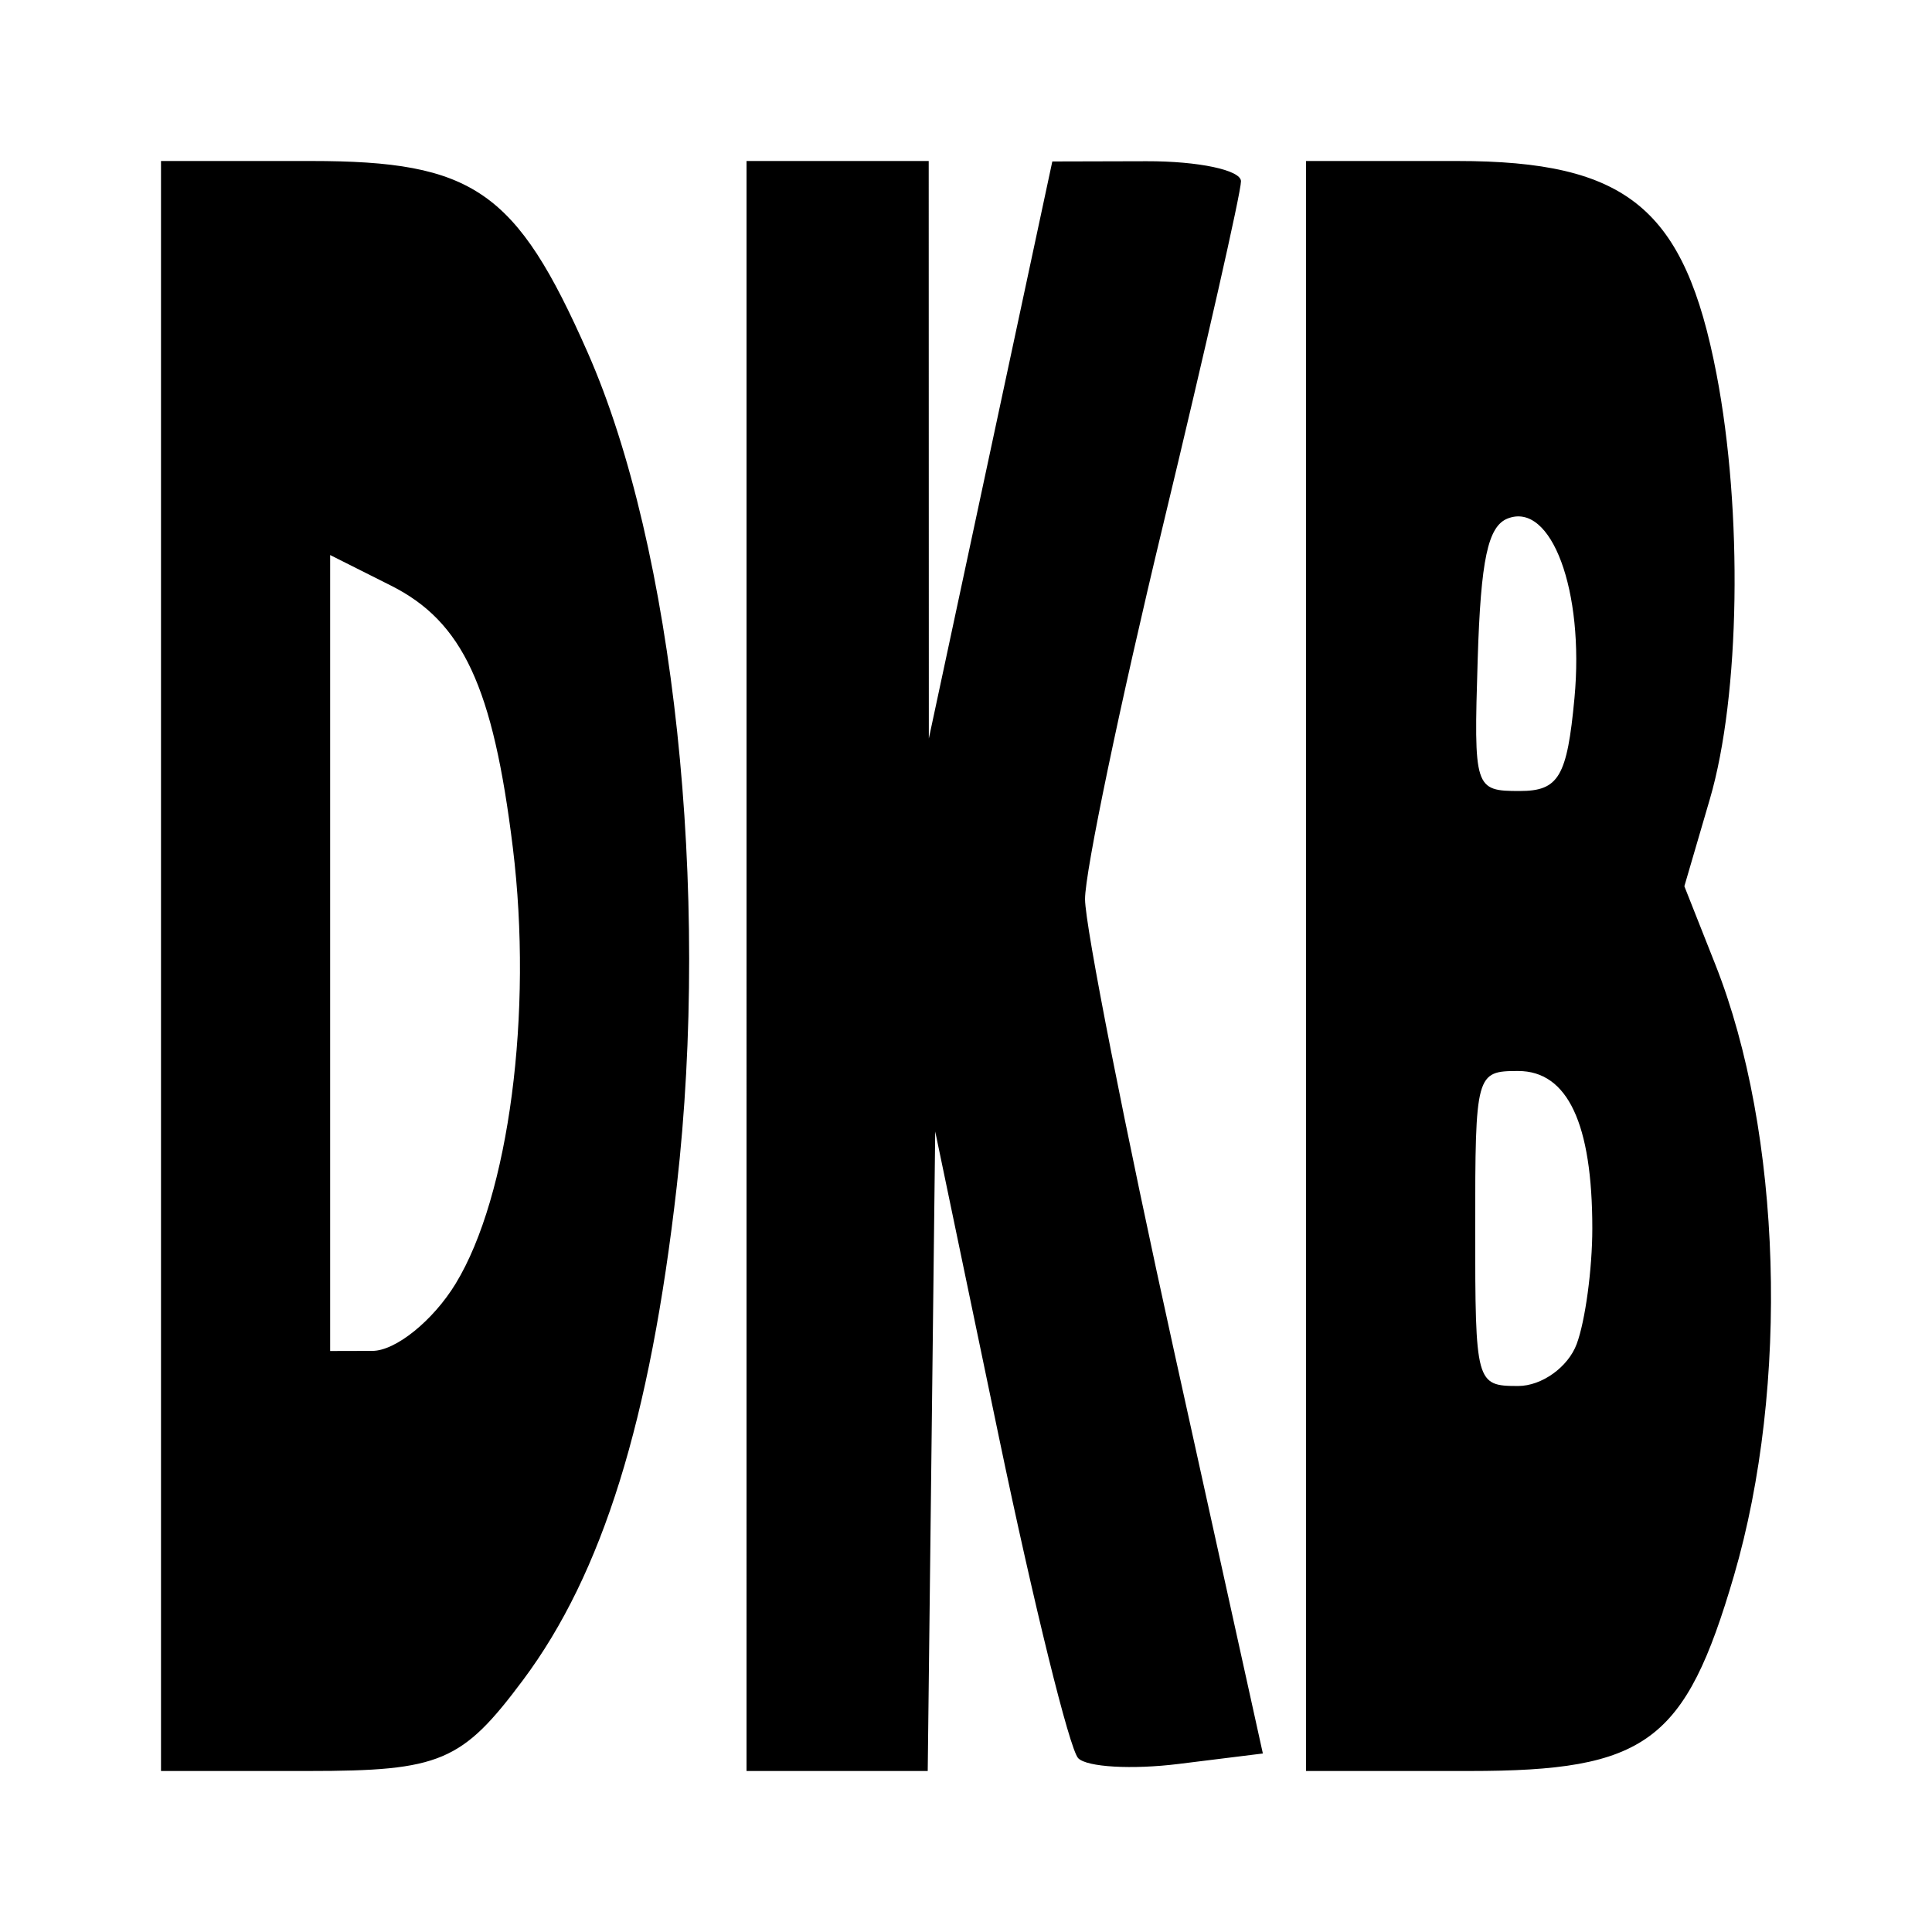
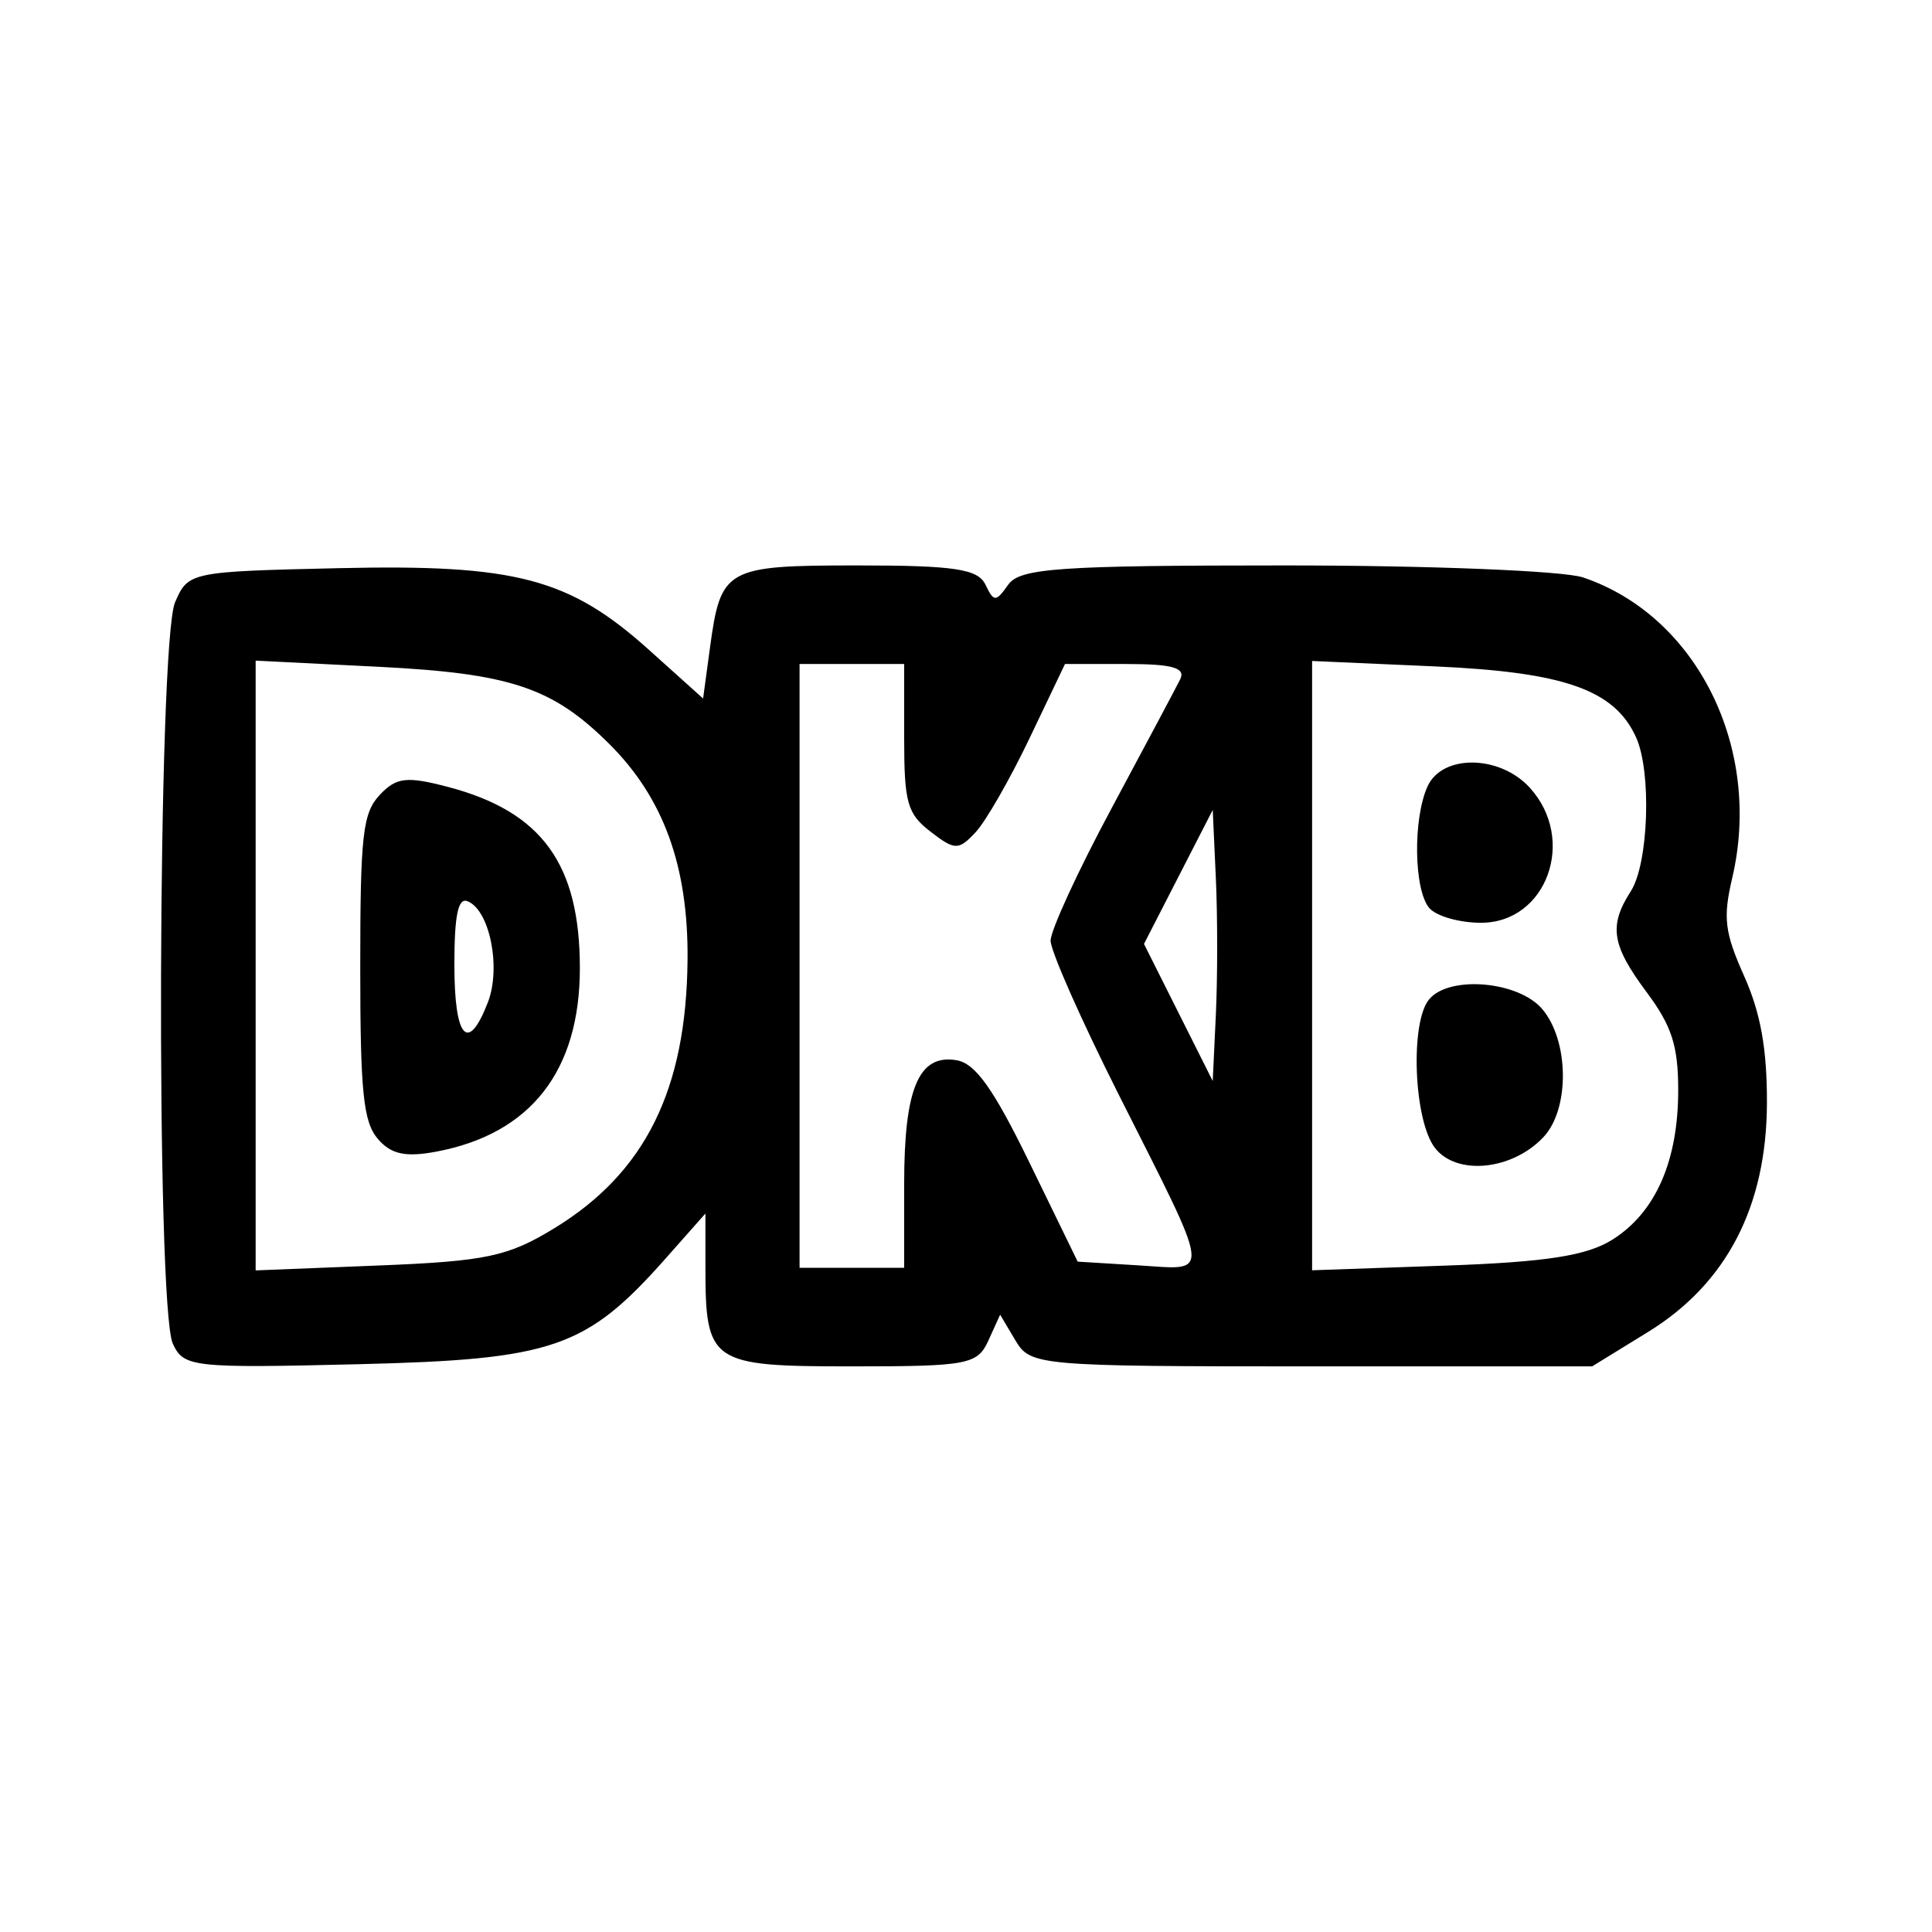
- <svg xmlns="http://www.w3.org/2000/svg" viewBox="0 0 192 192">
-   <path d="M16 96V16h14.912c16.153 0 20.394 2.937 27.494 19.041 8.56 19.415 12.196 53.454 8.849 82.855-2.651 23.289-7.378 38.476-15.266 49.049C45.91 175.094 43.771 176 30.617 176H16Zm29.285 31.561c5.298-8.69 7.691-26.933 5.681-43.314-1.963-15.993-4.97-22.462-12.112-26.051l-6.044-3.037v79.102l4.203-.011c2.312-.005 6.034-3.016 8.272-6.687ZM74.19 96V16h18.104l.006 28.696.006 28.695 6.136-28.673 6.136-28.672 9.375-.024c5.156-.011 9.375.884 9.375 1.992s-3.492 16.512-7.759 34.23c-4.267 17.719-7.75 34.421-7.739 37.116.01 2.695 3.991 22.9 8.845 44.9l8.827 40-8.394 1.041c-4.617.572-9.098.314-9.958-.574-.86-.888-4.409-15.264-7.887-31.948l-6.323-30.333-.372 31.776-.372 31.777H74.189Zm55.604 0V16h14.999c16.916 0 22.622 4.683 25.791 21.166 2.63 13.679 2.346 31.964-.656 42.228l-2.538 8.679 3.081 7.786c6.612 16.707 7.376 41.823 1.848 60.727C167.472 173.16 163.625 176 146.022 176h-16.228Zm26.897 37.565c.853-2.295 1.551-7.461 1.551-11.478 0-10.434-2.457-15.652-7.37-15.652-4.196 0-4.268.264-4.268 15.652 0 15.389.072 15.652 4.268 15.652 2.347 0 4.965-1.878 5.819-4.174Zm-.222-64.193c.994-10.658-2.294-19.52-6.622-17.851-1.983.764-2.691 4.083-2.997 14.044-.395 12.82-.323 13.044 4.178 13.044 3.877 0 4.711-1.415 5.441-9.237Z" />
+ <svg xmlns="http://www.w3.org/2000/svg" viewBox="0 0 192 192" id="vector">
+   <path id="path" d="M 17.172 133.522 C 15.479 129.796 15.678 63.867 17.394 59.866 C 18.692 56.841 18.882 56.801 33.643 56.464 C 51.276 56.061 56.573 57.459 64.531 64.615 L 69.872 69.418 L 70.553 64.397 C 71.632 56.451 72.096 56.192 85.253 56.192 C 94.85 56.192 97.196 56.546 97.937 58.107 C 98.762 59.843 98.972 59.843 100.195 58.107 C 101.353 56.464 105.246 56.192 127.671 56.192 C 142.041 56.192 155.384 56.728 157.323 57.384 C 168.644 61.208 175.169 74.358 172.147 87.254 C 171.215 91.228 171.388 92.644 173.335 97.008 C 174.967 100.666 175.609 104.234 175.596 109.591 C 175.572 119.888 171.591 127.563 163.784 132.368 L 158.224 135.789 L 130.336 135.789 C 103.192 135.789 102.406 135.721 100.919 133.221 L 99.392 130.652 L 98.225 133.221 C 97.14 135.609 96.187 135.789 84.657 135.789 C 70.573 135.789 70.104 135.468 70.104 125.825 L 70.104 120.597 L 66.206 125.002 C 58.257 133.984 55.014 135.105 35.624 135.574 C 19.119 135.973 18.241 135.875 17.172 133.522 Z M 55.112 122.047 C 64.129 116.531 68.211 108.294 68.328 95.379 C 68.412 86.09 65.942 79.289 60.534 73.917 C 54.895 68.316 50.723 66.923 37.62 66.265 L 25.406 65.653 L 25.406 126.251 L 37.62 125.764 C 48.321 125.337 50.488 124.876 55.112 122.047 Z M 37.539 113.17 C 36.103 111.479 35.801 108.507 35.801 96.093 C 35.801 82.977 36.048 80.8 37.741 78.995 C 39.387 77.24 40.421 77.122 44.564 78.215 C 53.859 80.669 57.633 85.876 57.626 96.236 C 57.62 106.441 52.731 112.683 43.365 114.447 C 40.289 115.027 38.846 114.71 37.539 113.17 Z M 48.483 99.615 C 49.82 96.158 48.664 90.424 46.456 89.56 C 45.52 89.194 45.156 90.964 45.156 95.889 C 45.156 103.205 46.509 104.72 48.483 99.615 Z M 89.855 117.655 C 89.855 108.144 91.303 104.728 95.065 105.365 C 96.943 105.683 98.737 108.207 102.329 115.584 L 107.099 125.38 L 113.162 125.752 C 120.396 126.196 120.529 127.343 111.187 108.802 C 107.458 101.402 104.408 94.509 104.408 93.483 C 104.408 92.456 107.132 86.539 110.463 80.334 C 113.793 74.128 116.861 68.362 117.281 67.52 C 117.856 66.367 116.537 65.989 111.94 65.989 L 105.837 65.989 L 102.311 73.373 C 100.372 77.434 97.958 81.64 96.946 82.718 C 95.257 84.519 94.89 84.513 92.48 82.654 C 90.157 80.861 89.855 79.784 89.855 73.308 L 89.855 65.989 L 79.46 65.989 L 79.46 125.993 L 89.855 125.993 Z M 160.263 123.181 C 164.537 120.475 166.778 115.37 166.778 108.34 C 166.778 103.943 166.139 101.955 163.659 98.627 C 160.159 93.93 159.856 92.016 162.067 88.571 C 163.838 85.814 164.148 76.701 162.589 73.269 C 160.445 68.549 155.468 66.795 142.609 66.227 L 130.395 65.687 L 130.395 126.239 L 143.649 125.774 C 153.677 125.422 157.72 124.791 160.263 123.181 Z M 142.597 114.07 C 140.487 111.322 140.117 101.56 142.038 99.297 C 144.066 96.907 150.911 97.505 153.264 100.277 C 155.945 103.435 156.014 110.204 153.393 112.997 C 150.282 116.314 144.744 116.864 142.597 114.07 Z M 142.038 90.235 C 140.506 88.431 140.406 81.368 141.866 78.154 C 143.33 74.933 149.043 75.006 152.029 78.282 C 156.714 83.424 153.72 91.705 147.176 91.705 C 145.036 91.705 142.724 91.044 142.038 90.235 Z M 120.832 87.323 L 120.52 80.491 L 117.104 87.15 L 113.688 93.808 L 117.104 100.618 L 120.52 107.429 L 120.832 100.791 C 121.003 97.141 121.003 91.08 120.832 87.323 Z" fill="#000000" stroke-width="8" />
</svg>
